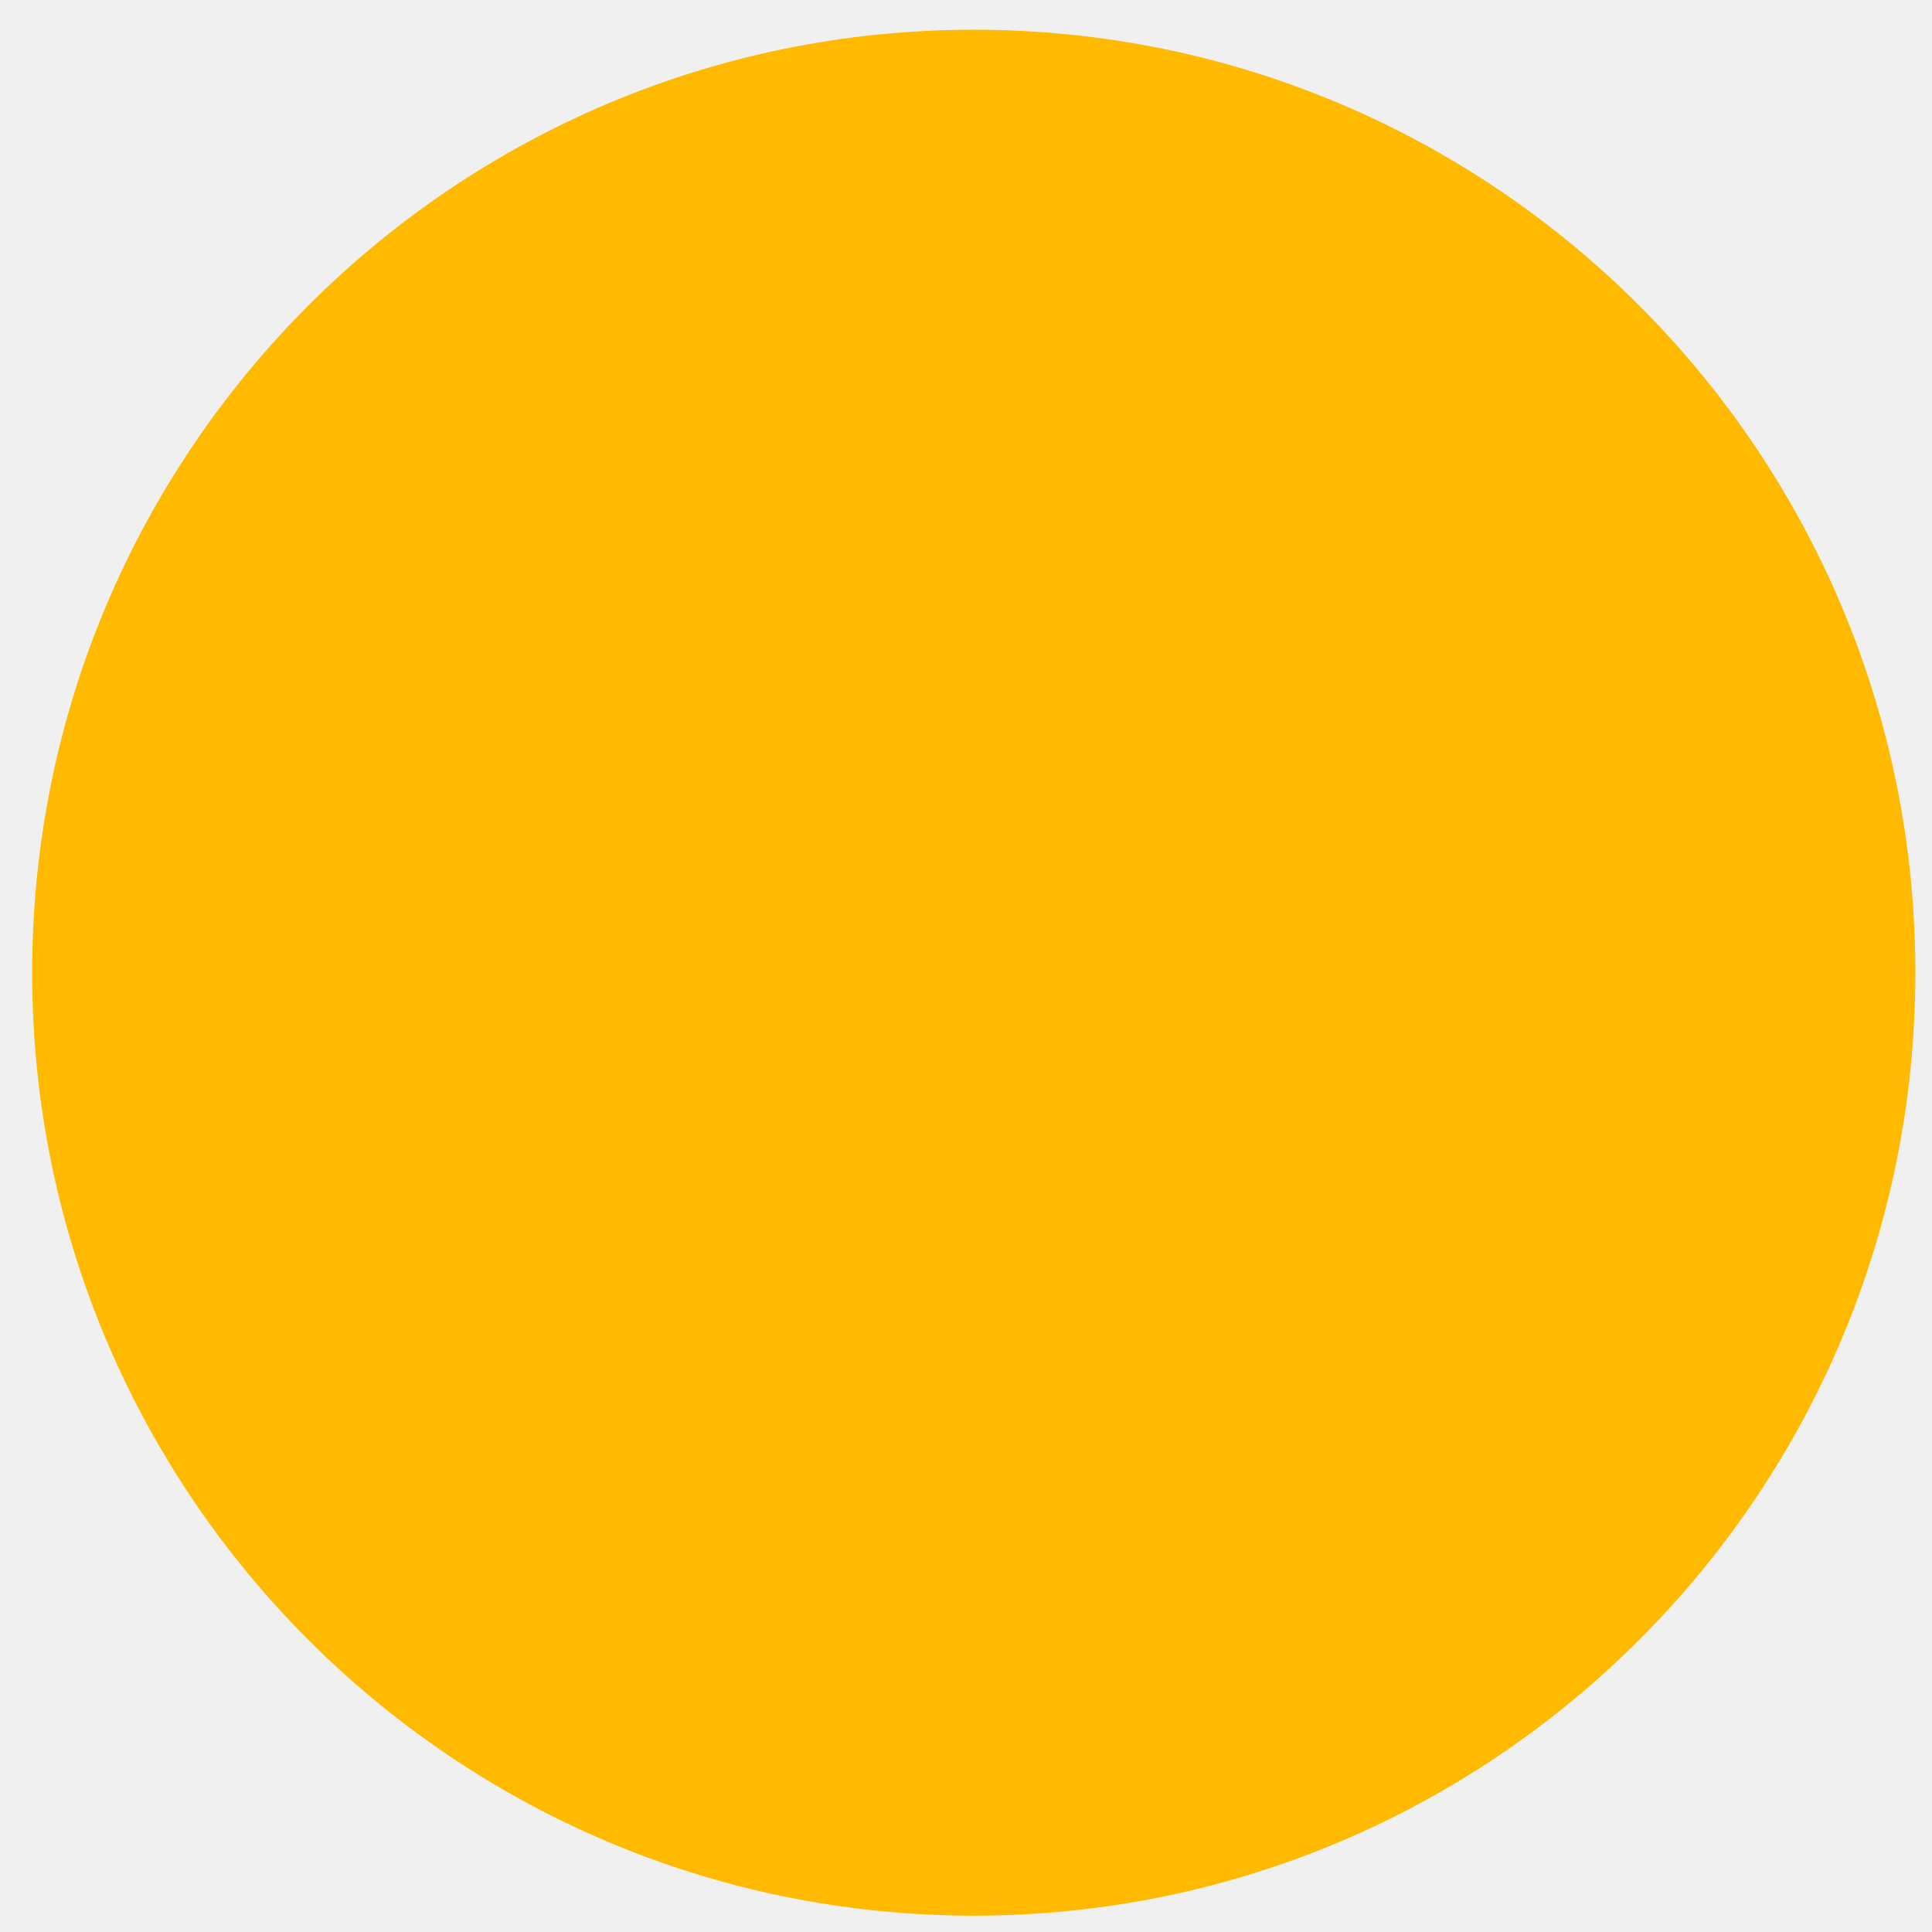
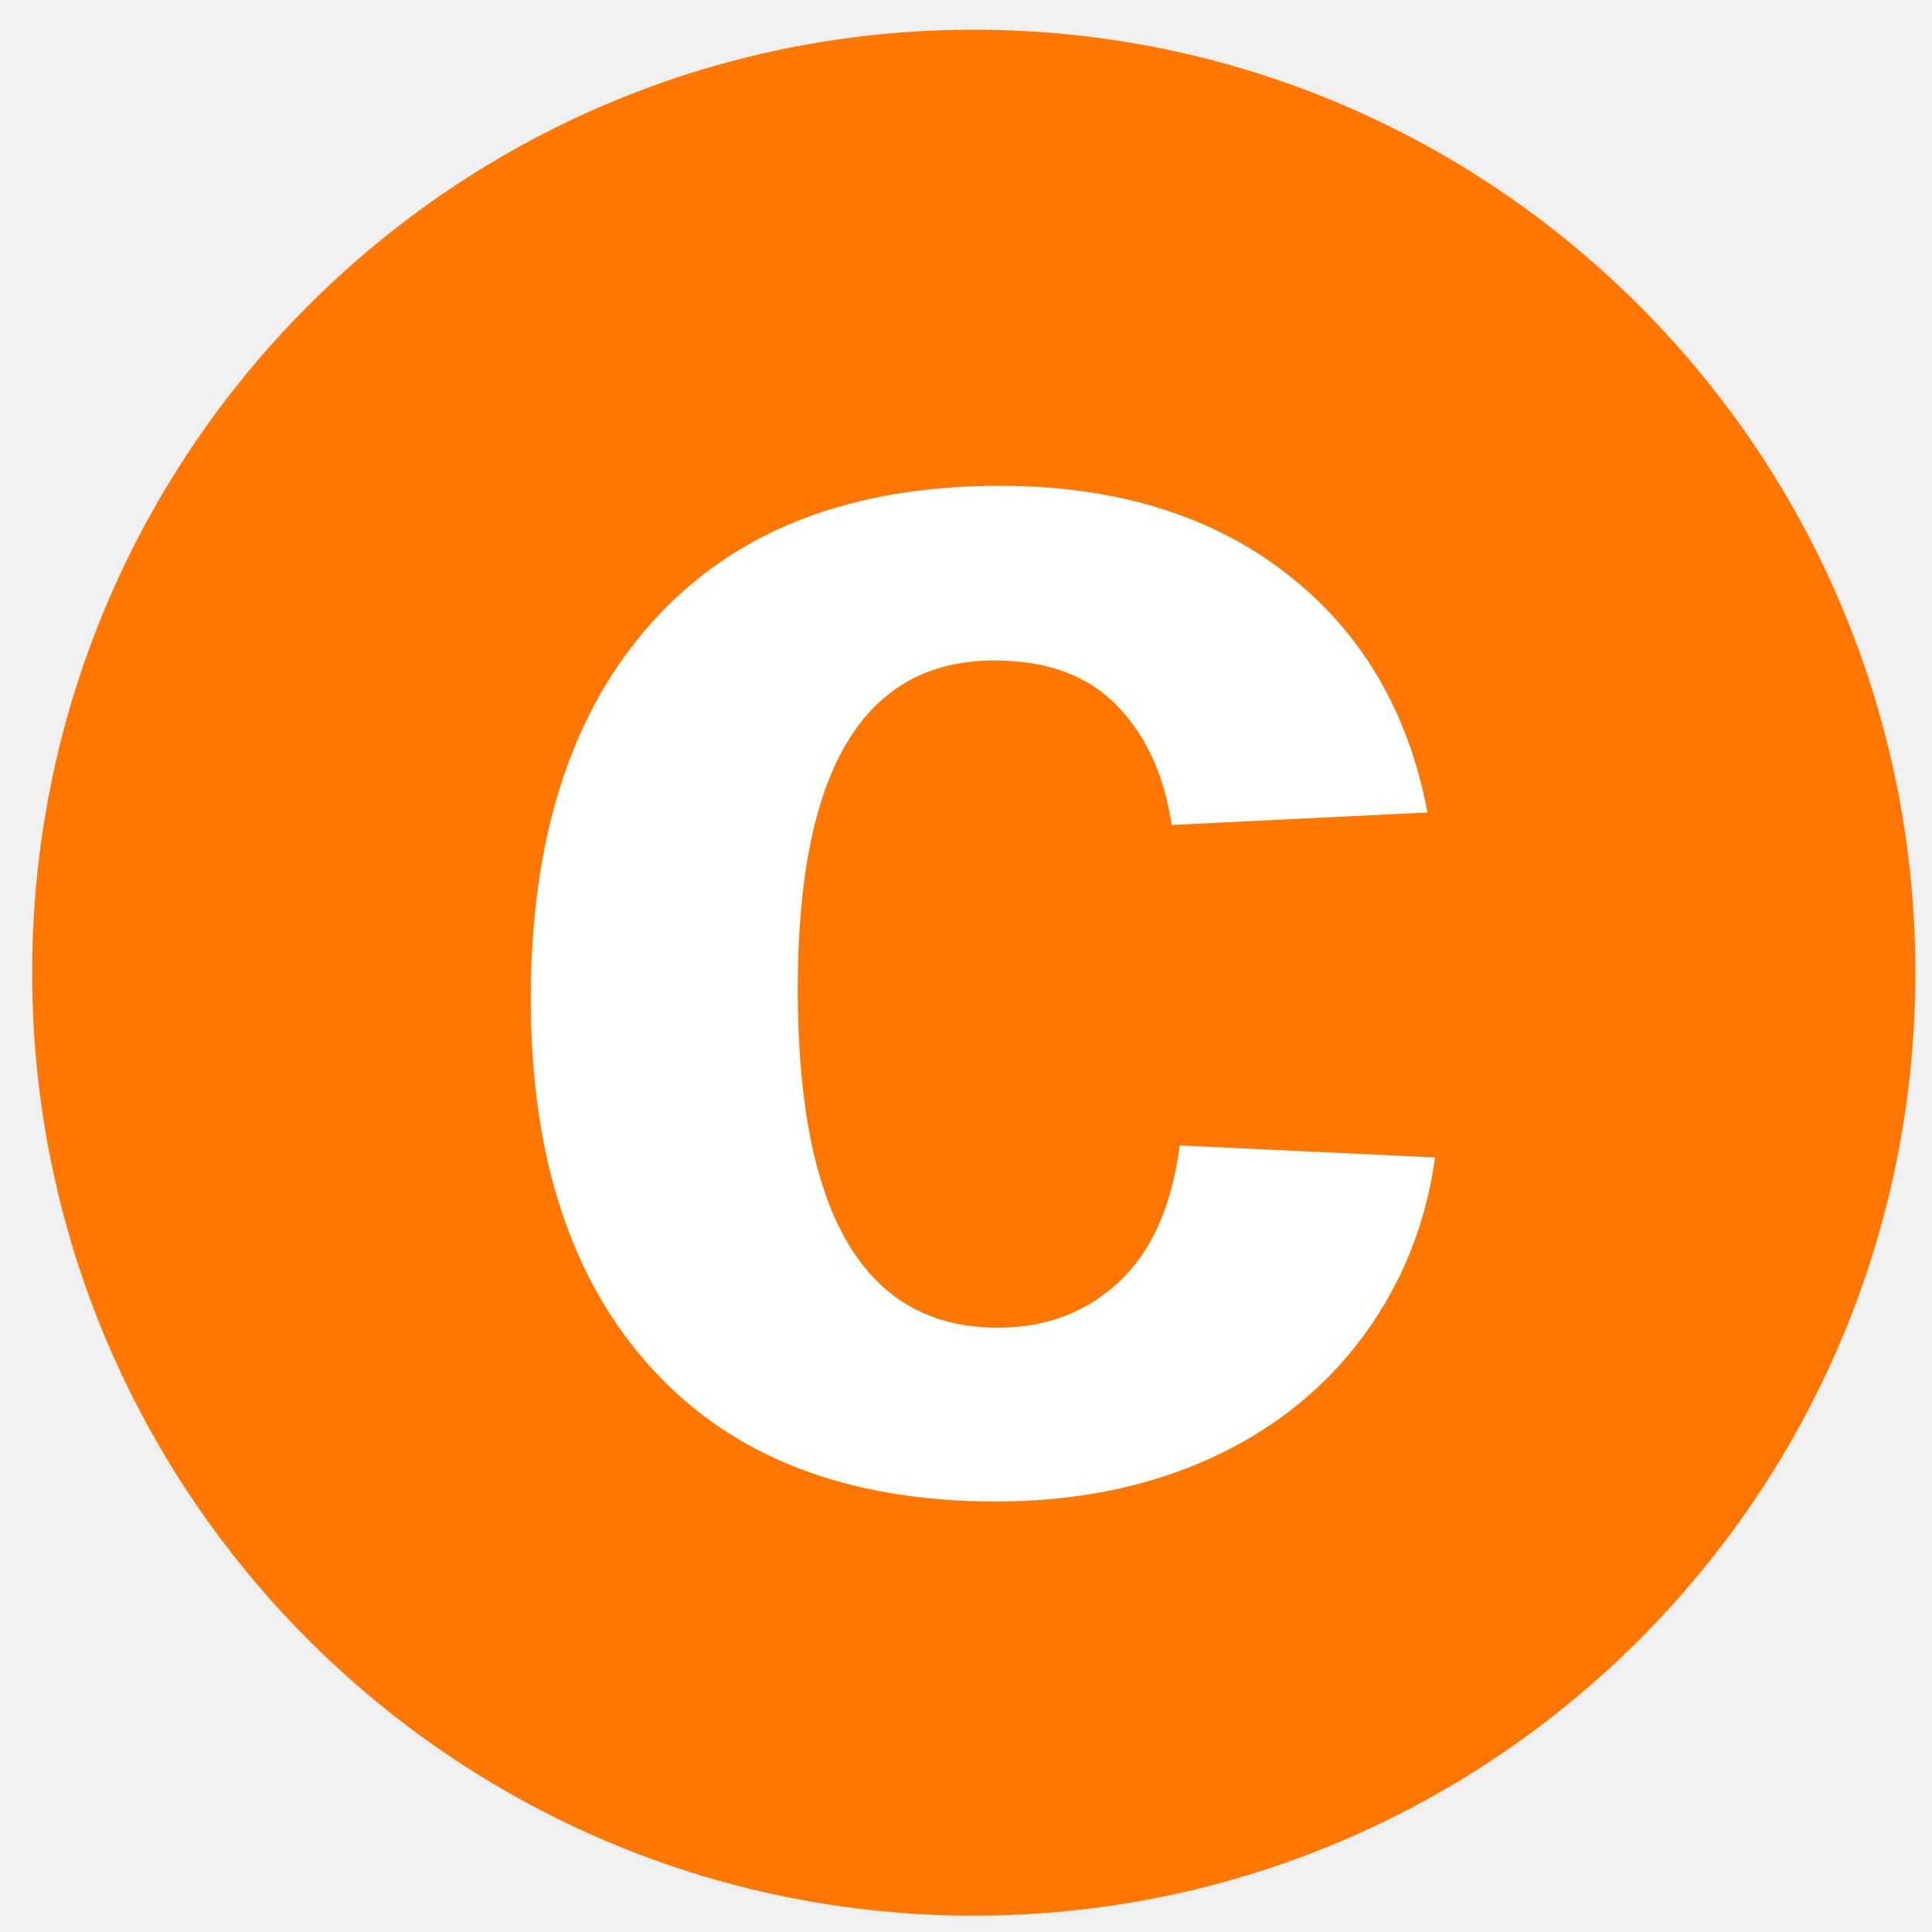
<svg xmlns="http://www.w3.org/2000/svg" width="256" height="256" viewBox="0 0 67.733 67.733" version="1.1" id="svg1">
  <defs id="defs1" />
  <g id="layer1">
-     <ellipse style="fill:#FFBA00;fill-opacity:1;stroke:none;stroke-width:10.927;stroke-dasharray:none;stroke-opacity:1" id="path4" cx="34.139" cy="34.101" rx="33.011" ry="33.059" />
+     <ellipse style="fill:#FF7700;fill-opacity:1;stroke:none;stroke-width:10.927;stroke-dasharray:none;stroke-opacity:1" id="path4" cx="34.139" cy="34.101" rx="33.011" ry="33.059" />
+     <text x="34.139" y="52" font-size="65" font-weight="bold" text-anchor="middle" fill="#ffffff" style="font-family: Arial, sans-serif;">
+       c
+     </text>
  </g>
</svg>
